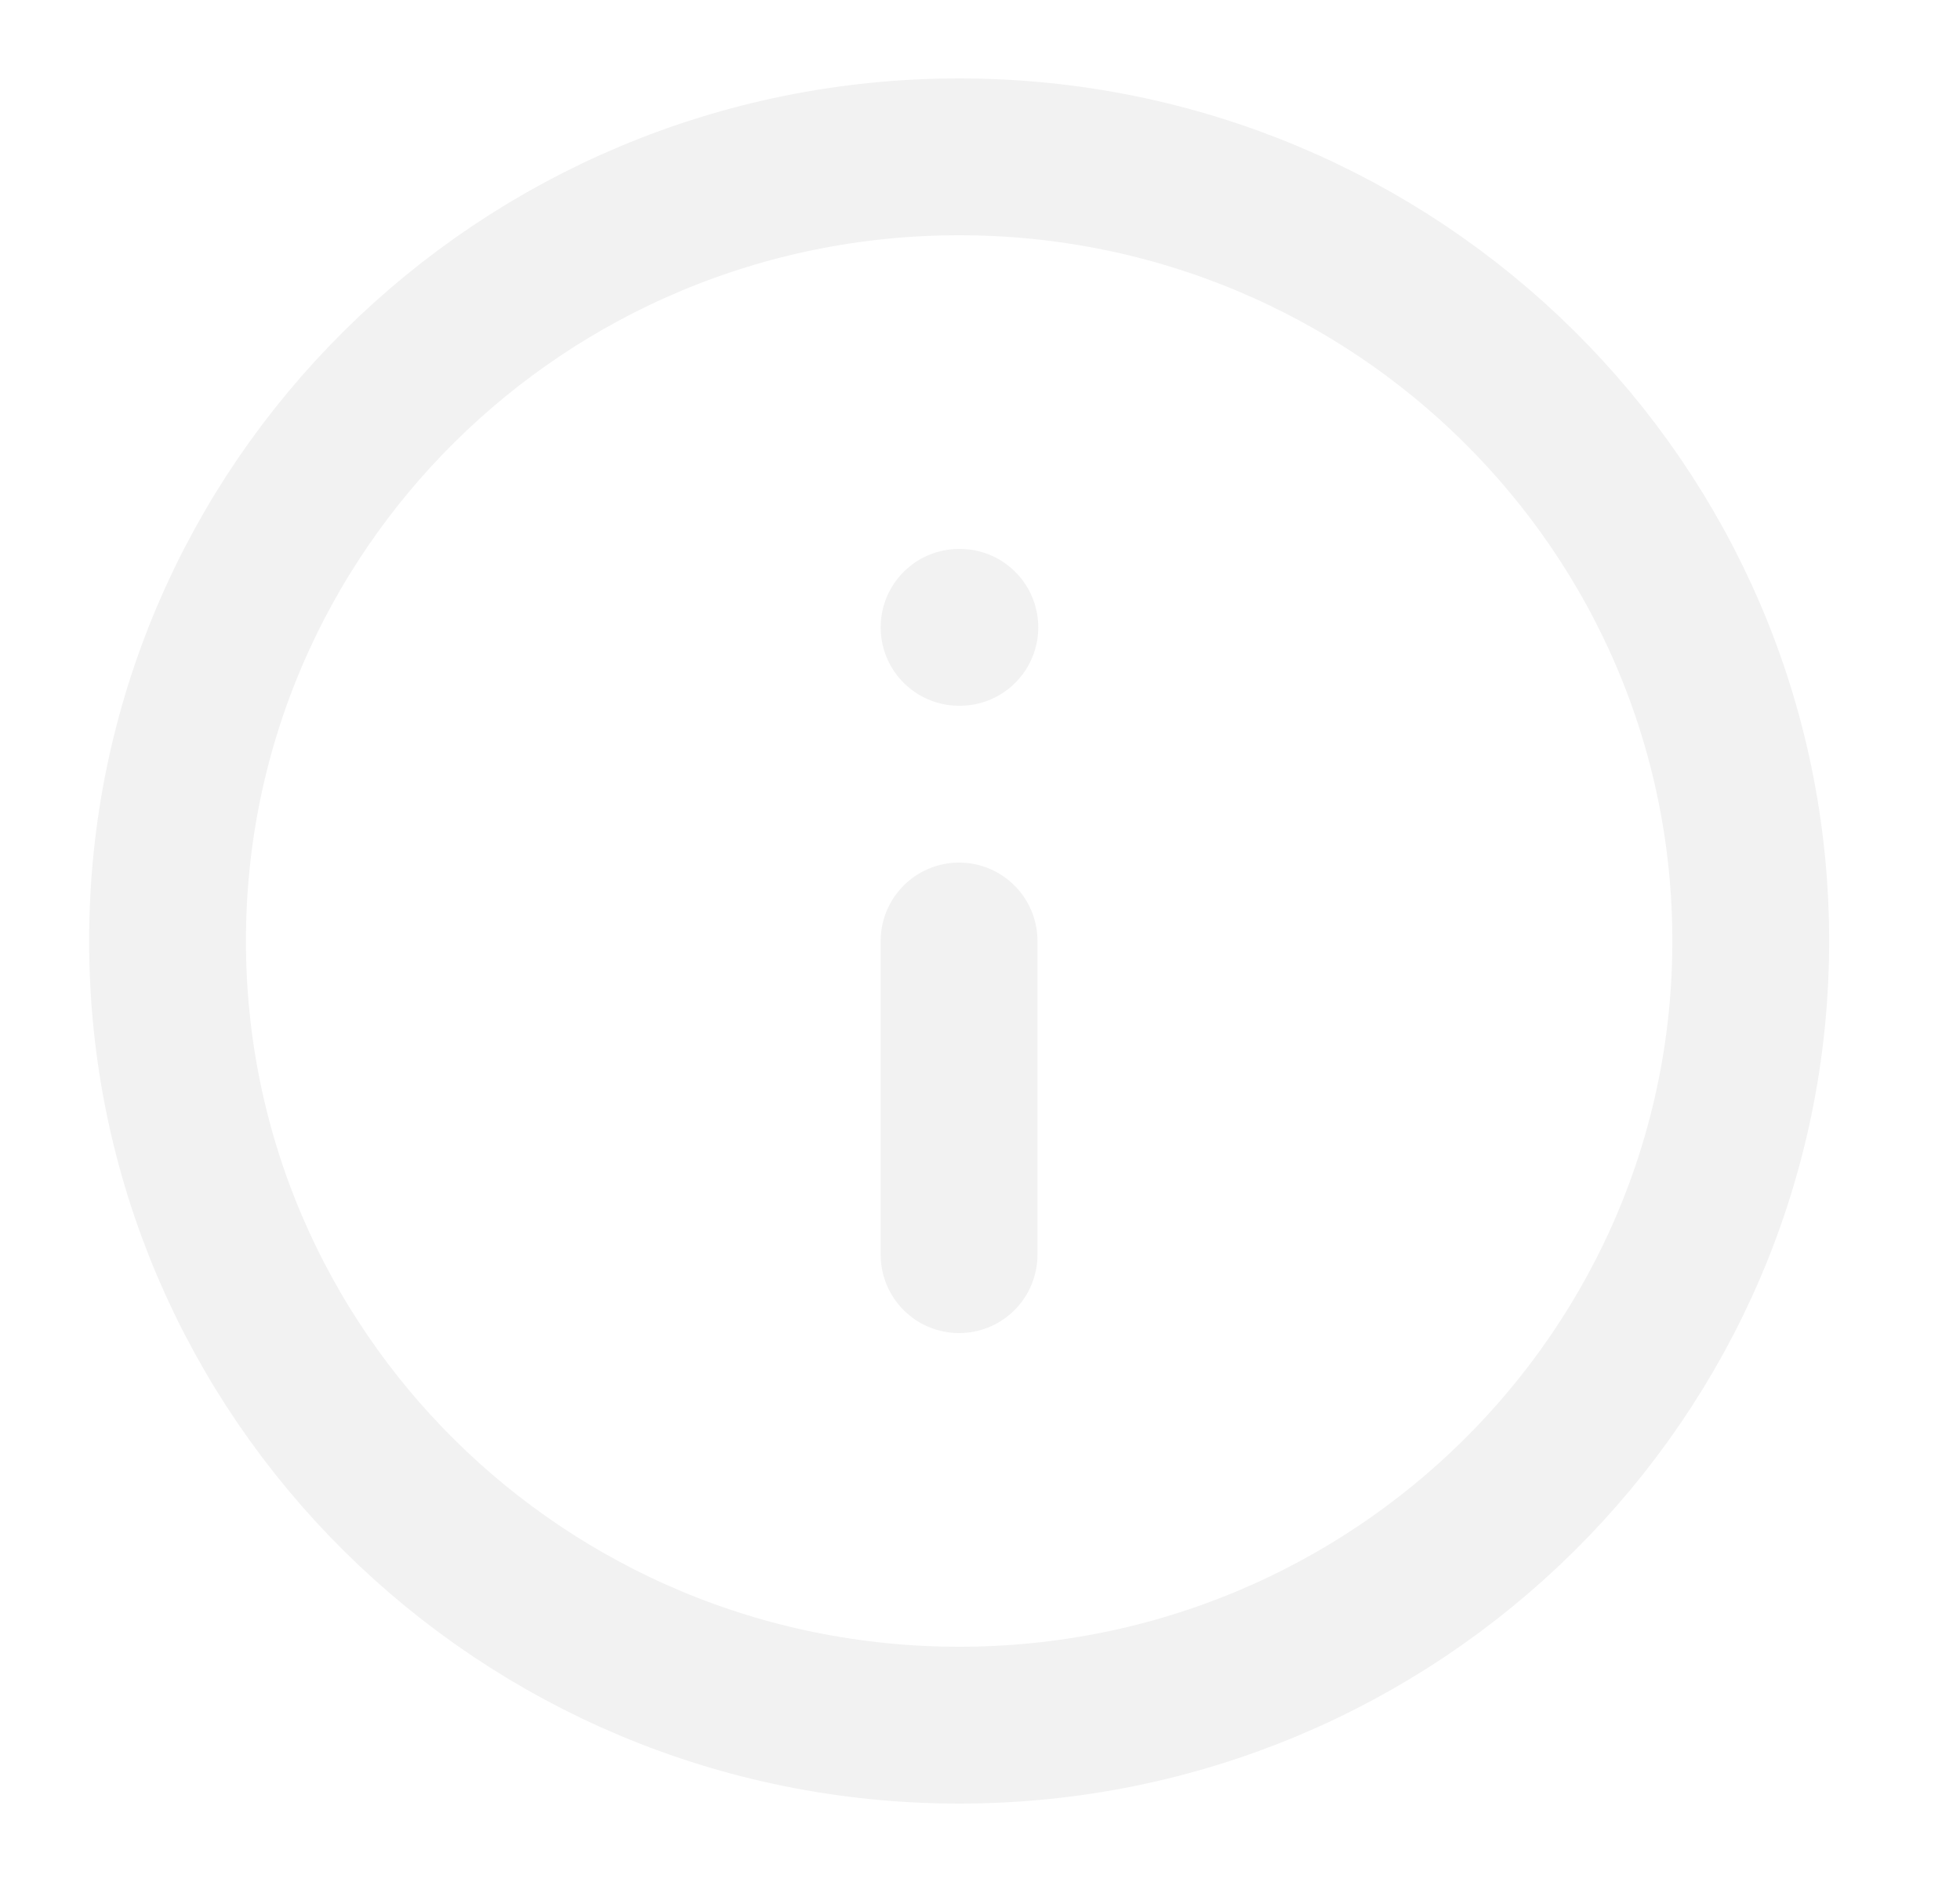
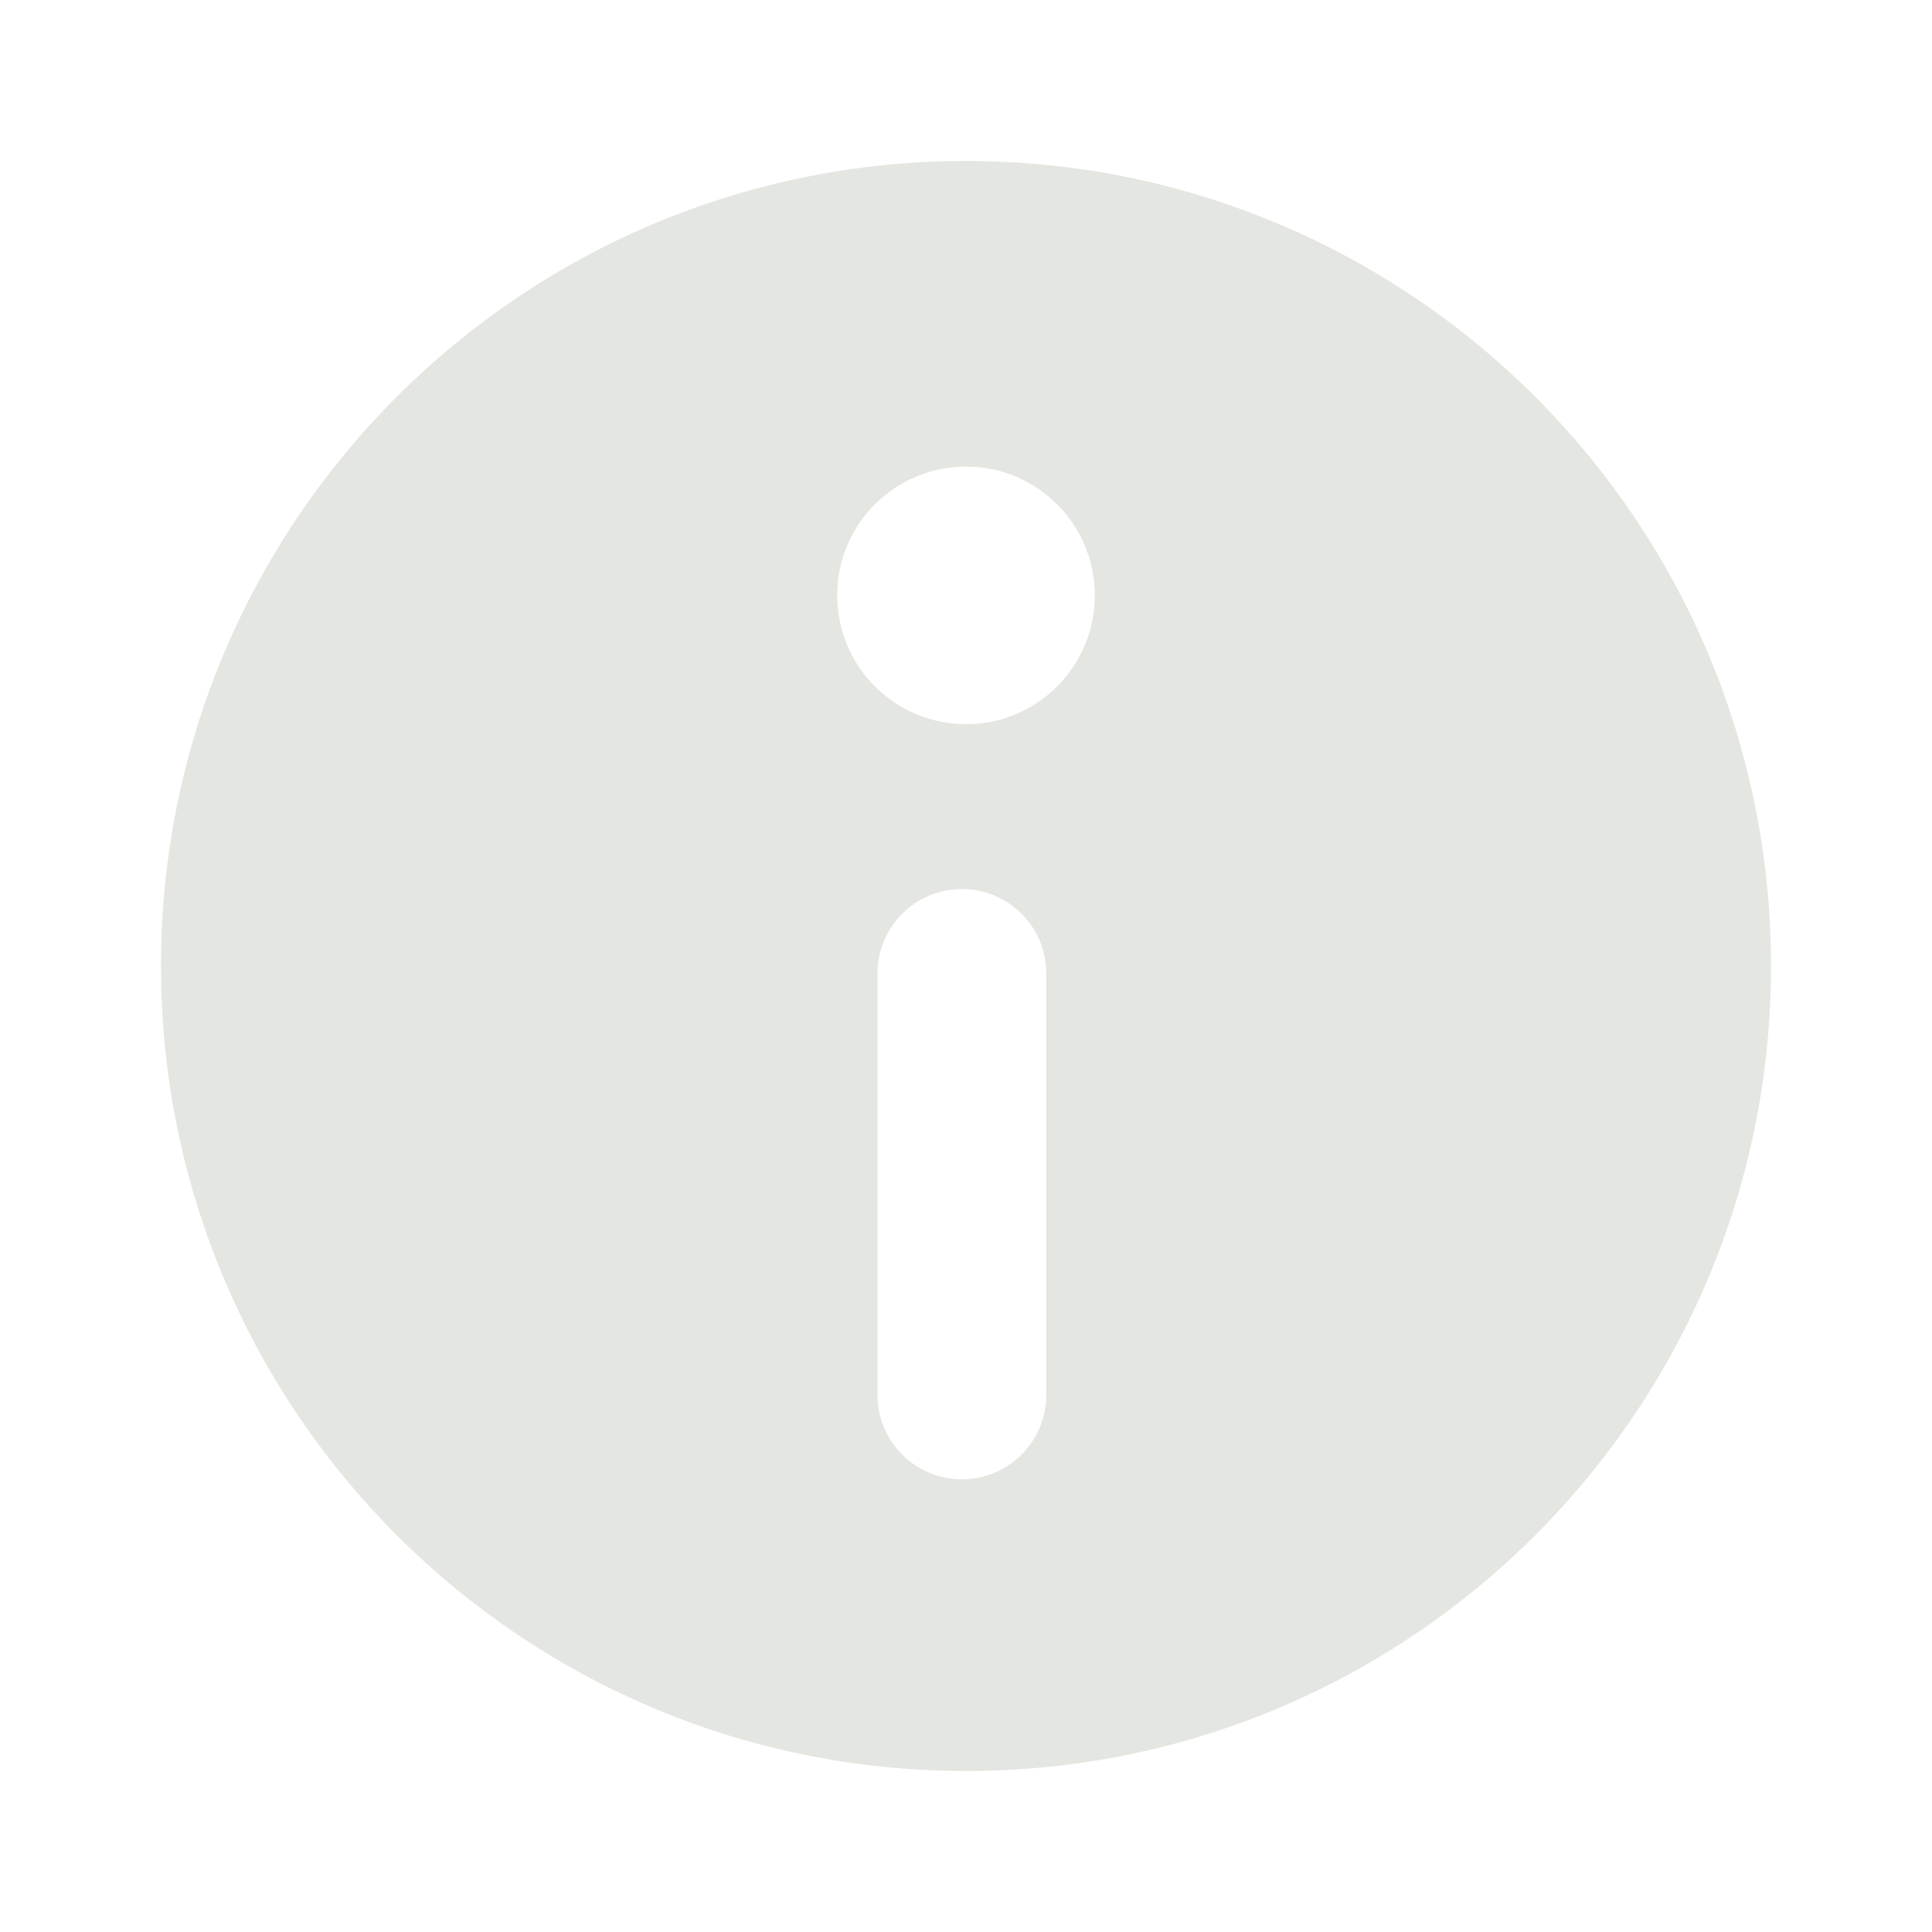
- <svg xmlns="http://www.w3.org/2000/svg" width="25" height="24" viewBox="0 0 25 24" fill="none">
-   <path d="M12.234 22C17.81 22 22.331 17.523 22.331 12C22.331 6.477 17.81 2 12.234 2C6.657 2 2.137 6.477 2.137 12C2.137 17.523 6.657 22 12.234 22Z" stroke="#F2F2F2" stroke-width="2" stroke-linecap="round" stroke-linejoin="round" />
-   <path d="M12.233 16V12" stroke="#F2F2F2" stroke-width="2" stroke-linecap="round" stroke-linejoin="round" />
-   <path d="M12.233 8H12.243" stroke="#F2F2F2" stroke-width="2" stroke-linecap="round" stroke-linejoin="round" />
+ <svg xmlns="http://www.w3.org/2000/svg" width="24" height="24" viewBox="0 0 24 24" fill="none">
+   <path fill-rule="evenodd" clip-rule="evenodd" d="M12 22C17.523 22 22 17.523 22 12C22 6.477 17.523 2 12 2C6.477 2 2 6.477 2 12C2 17.523 6.477 22 12 22ZM13.6 7.396C13.6 8.28 12.884 8.996 12 8.996C11.116 8.996 10.4 8.28 10.4 7.396C10.4 6.512 11.116 5.796 12 5.796C12.884 5.796 13.6 6.512 13.6 7.396ZM11.949 11.044C12.528 11.044 12.997 11.513 12.997 12.091V17.329C12.997 17.908 12.528 18.377 11.949 18.377C11.37 18.377 10.901 17.908 10.901 17.329V12.091C10.901 11.513 11.37 11.044 11.949 11.044Z" fill="#E4E6E1" />
</svg>
